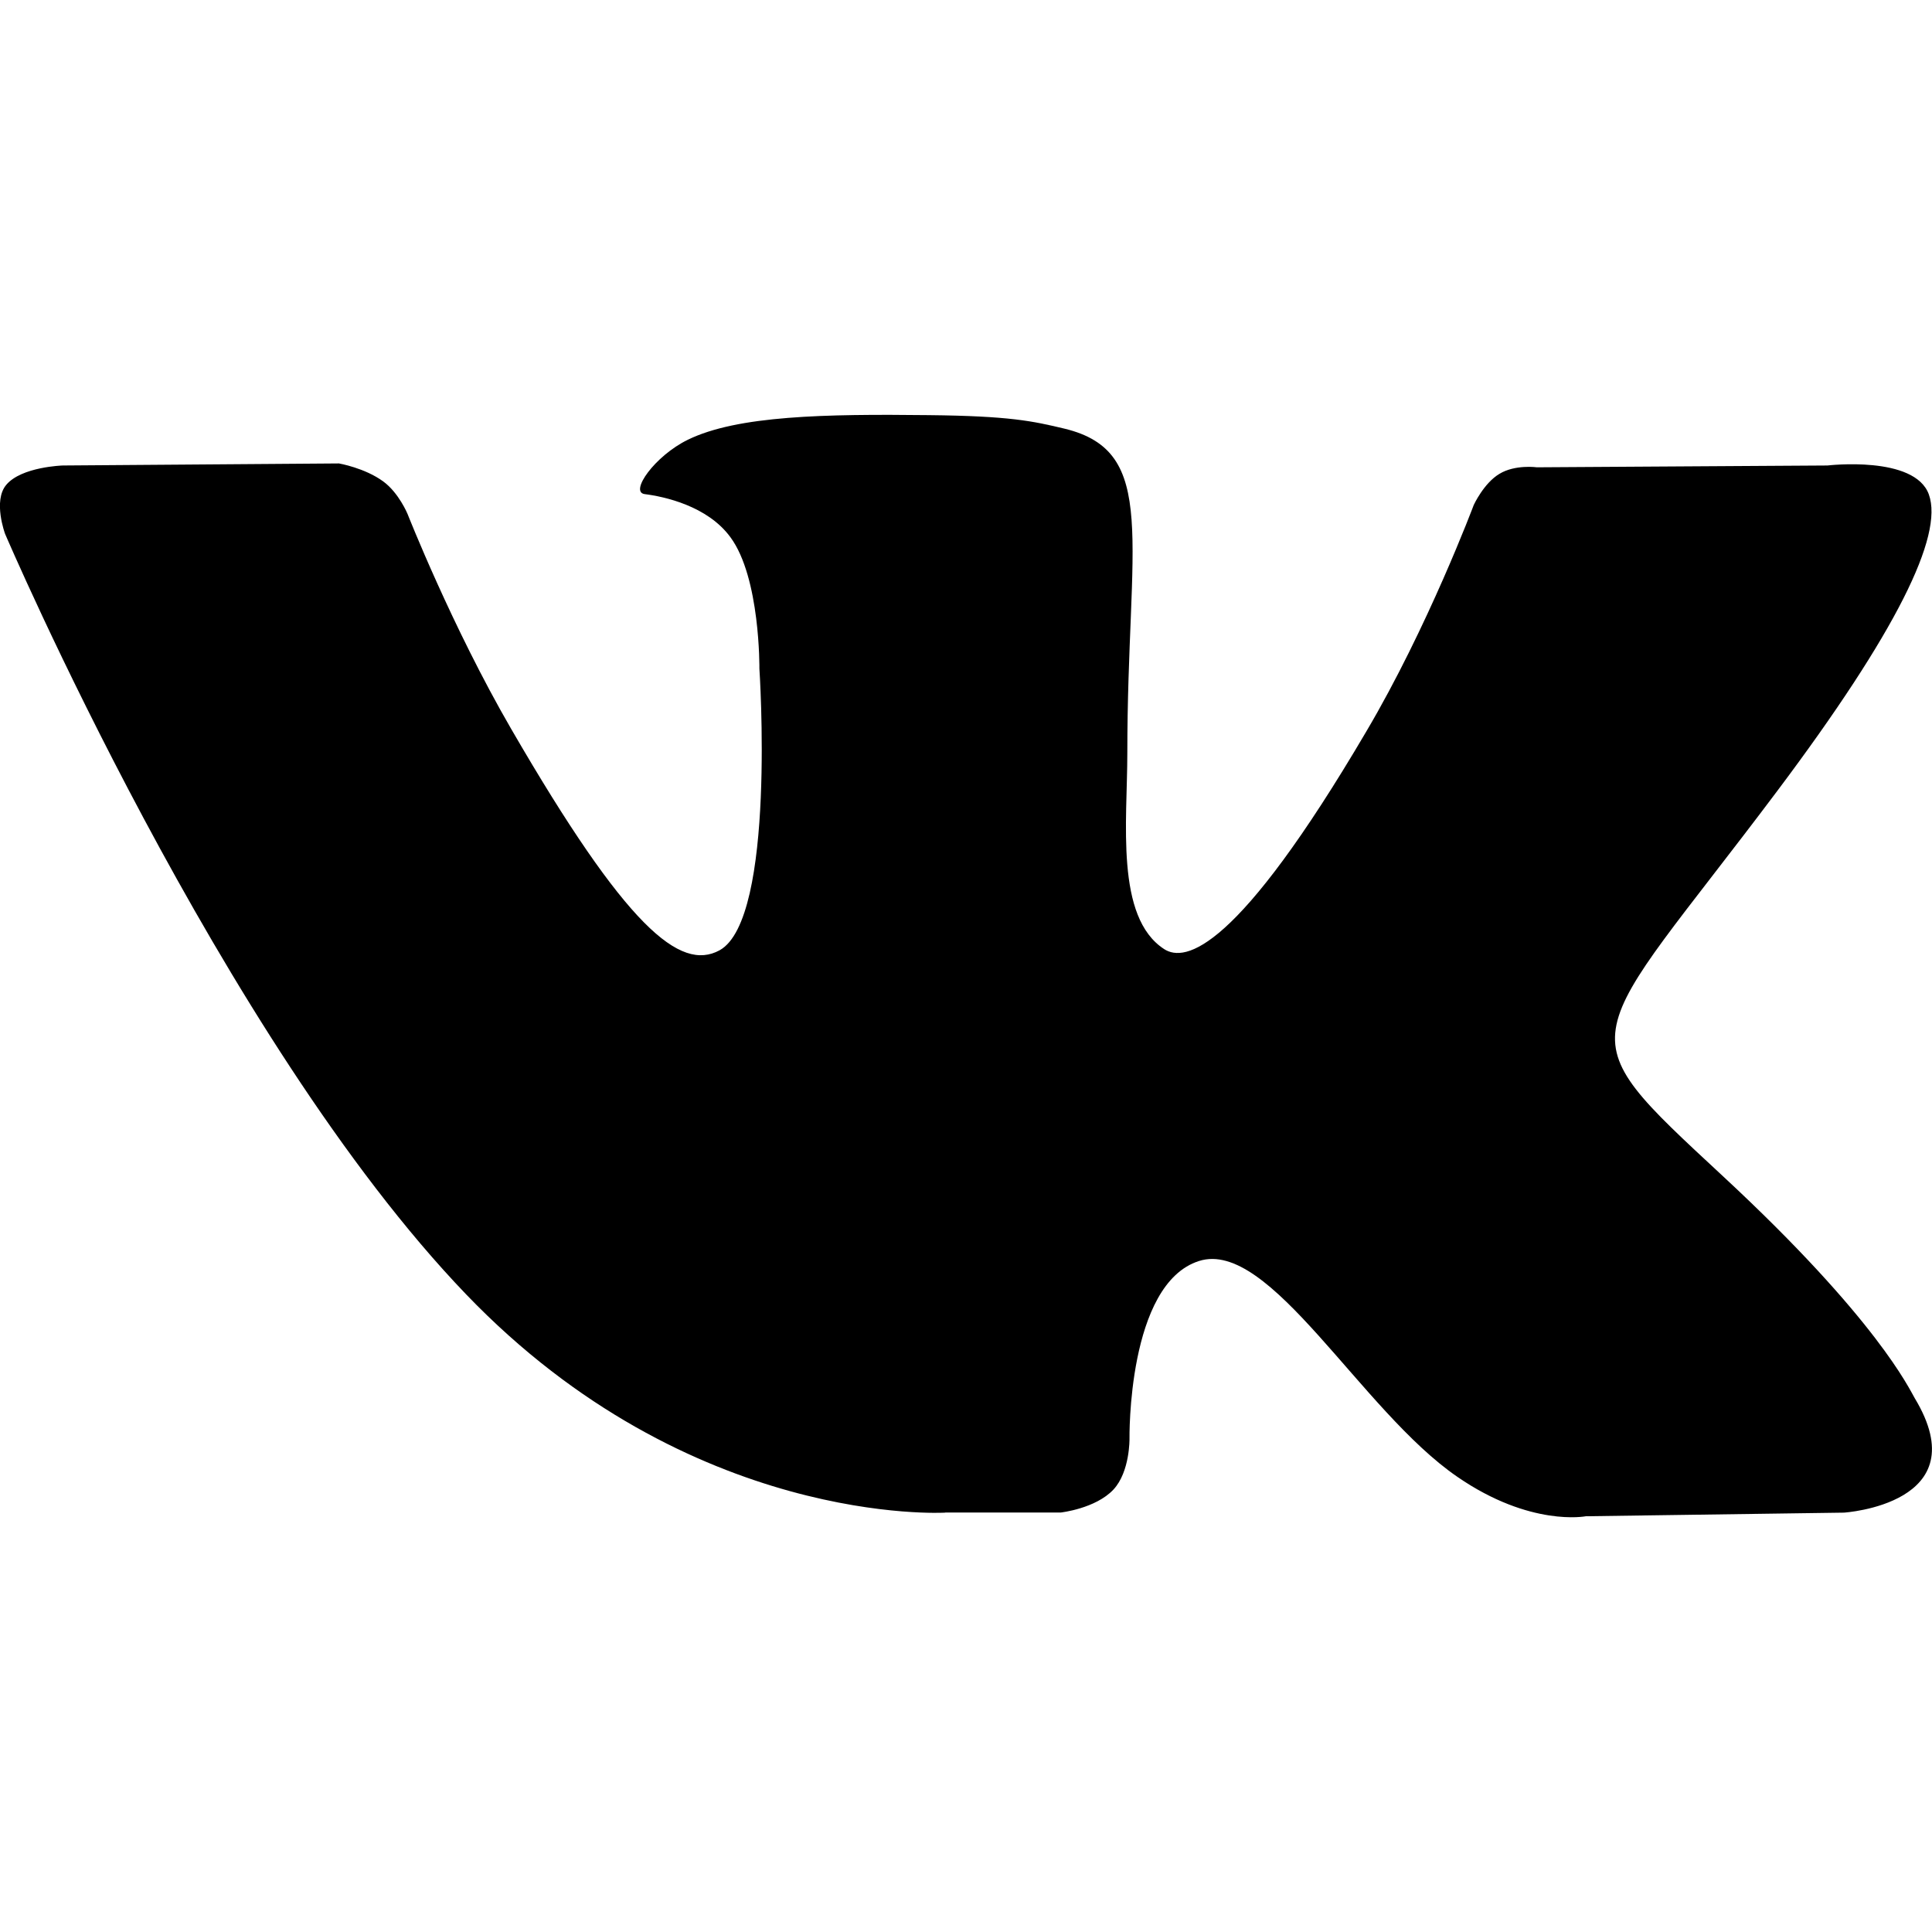
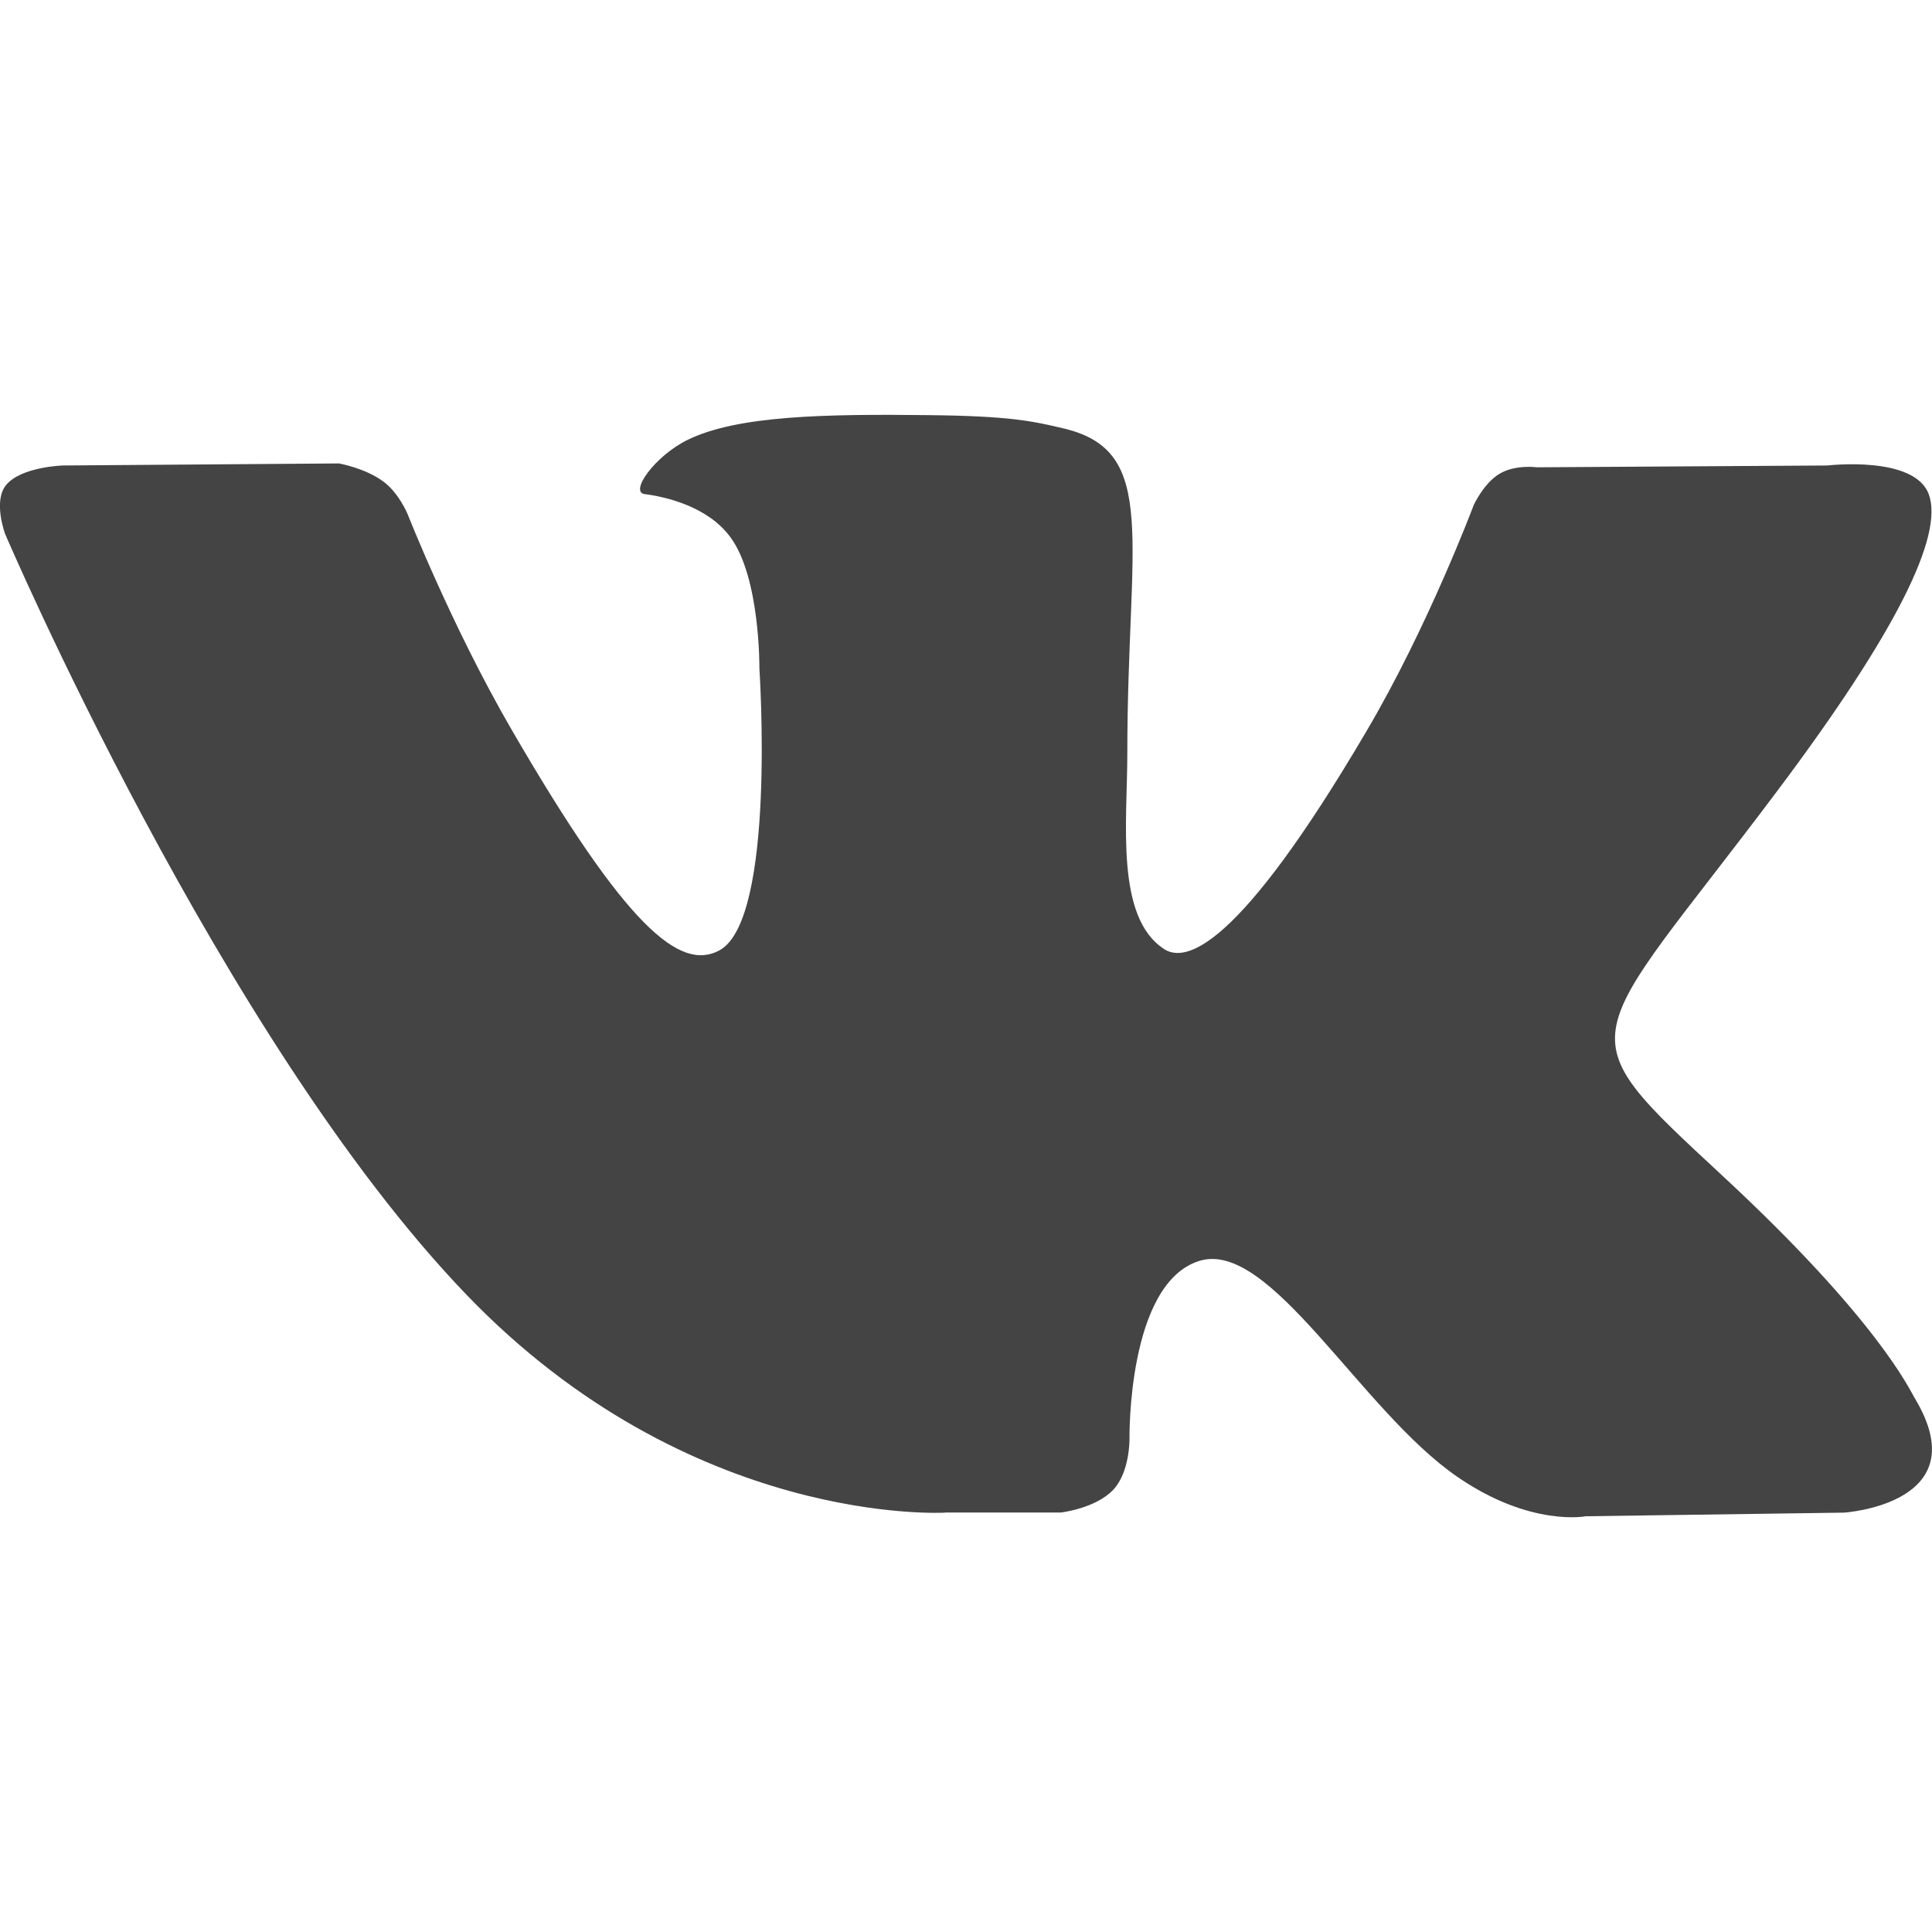
<svg xmlns="http://www.w3.org/2000/svg" version="1.1" width="32" height="32" viewBox="0 0 32 32">
-   <path d="M15.656 25.052h1.914s0.576-0.064 0.872-0.38c0.274-0.294 0.266-0.84 0.266-0.84s-0.040-2.568 1.152-2.946c1.174-0.374 2.68 2.48 4.28 3.576 1.208 0.832 2.126 0.652 2.126 0.652l4.274-0.060s2.234-0.14 1.174-1.896c-0.086-0.144-0.616-1.3-3.176-3.676-2.68-2.488-2.324-2.086 0.904-6.388 1.966-2.62 2.752-4.22 2.506-4.904-0.234-0.652-1.68-0.48-1.68-0.48l-4.812 0.030s-0.36-0.050-0.62 0.108c-0.26 0.154-0.426 0.516-0.426 0.516s-0.76 2.026-1.78 3.752c-2.14 3.64-3 3.83-3.348 3.604-0.814-0.528-0.61-2.116-0.61-3.244 0-3.526 0.534-4.996-1.040-5.376-0.526-0.126-0.91-0.21-2.248-0.224-1.72-0.020-3.17 0.006-3.992 0.408-0.548 0.268-0.97 0.866-0.714 0.9 0.32 0.040 1.040 0.194 1.42 0.714 0.496 0.67 0.48 2.176 0.48 2.176s0.28 4.15-0.66 4.666c-0.652 0.354-1.54-0.368-3.452-3.668-0.98-1.69-1.716-3.56-1.716-3.56s-0.144-0.348-0.4-0.536c-0.306-0.226-0.736-0.3-0.736-0.3l-4.574 0.034s-0.684 0.020-0.936 0.32c-0.224 0.264-0.020 0.812-0.020 0.812s3.58 8.374 7.636 12.596c3.716 3.87 7.936 3.616 7.936 3.616z" />
+   <path fill="#444" d="M15.656 25.052h1.914s0.576-0.064 0.872-0.38c0.274-0.294 0.266-0.84 0.266-0.84s-0.040-2.568 1.152-2.946c1.174-0.374 2.68 2.48 4.28 3.576 1.208 0.832 2.126 0.652 2.126 0.652l4.274-0.060s2.234-0.14 1.174-1.896c-0.086-0.144-0.616-1.3-3.176-3.676-2.68-2.488-2.324-2.086 0.904-6.388 1.966-2.62 2.752-4.22 2.506-4.904-0.234-0.652-1.68-0.48-1.68-0.48l-4.812 0.030s-0.36-0.050-0.62 0.108c-0.26 0.154-0.426 0.516-0.426 0.516s-0.76 2.026-1.78 3.752c-2.14 3.64-3 3.83-3.348 3.604-0.814-0.528-0.61-2.116-0.61-3.244 0-3.526 0.534-4.996-1.040-5.376-0.526-0.126-0.91-0.21-2.248-0.224-1.72-0.020-3.17 0.006-3.992 0.408-0.548 0.268-0.97 0.866-0.714 0.9 0.32 0.040 1.040 0.194 1.42 0.714 0.496 0.67 0.48 2.176 0.48 2.176s0.28 4.15-0.66 4.666c-0.652 0.354-1.54-0.368-3.452-3.668-0.98-1.69-1.716-3.56-1.716-3.56s-0.144-0.348-0.4-0.536c-0.306-0.226-0.736-0.3-0.736-0.3l-4.574 0.034s-0.684 0.020-0.936 0.32c-0.224 0.264-0.020 0.812-0.020 0.812s3.58 8.374 7.636 12.596c3.716 3.87 7.936 3.616 7.936 3.616z" />
</svg>
